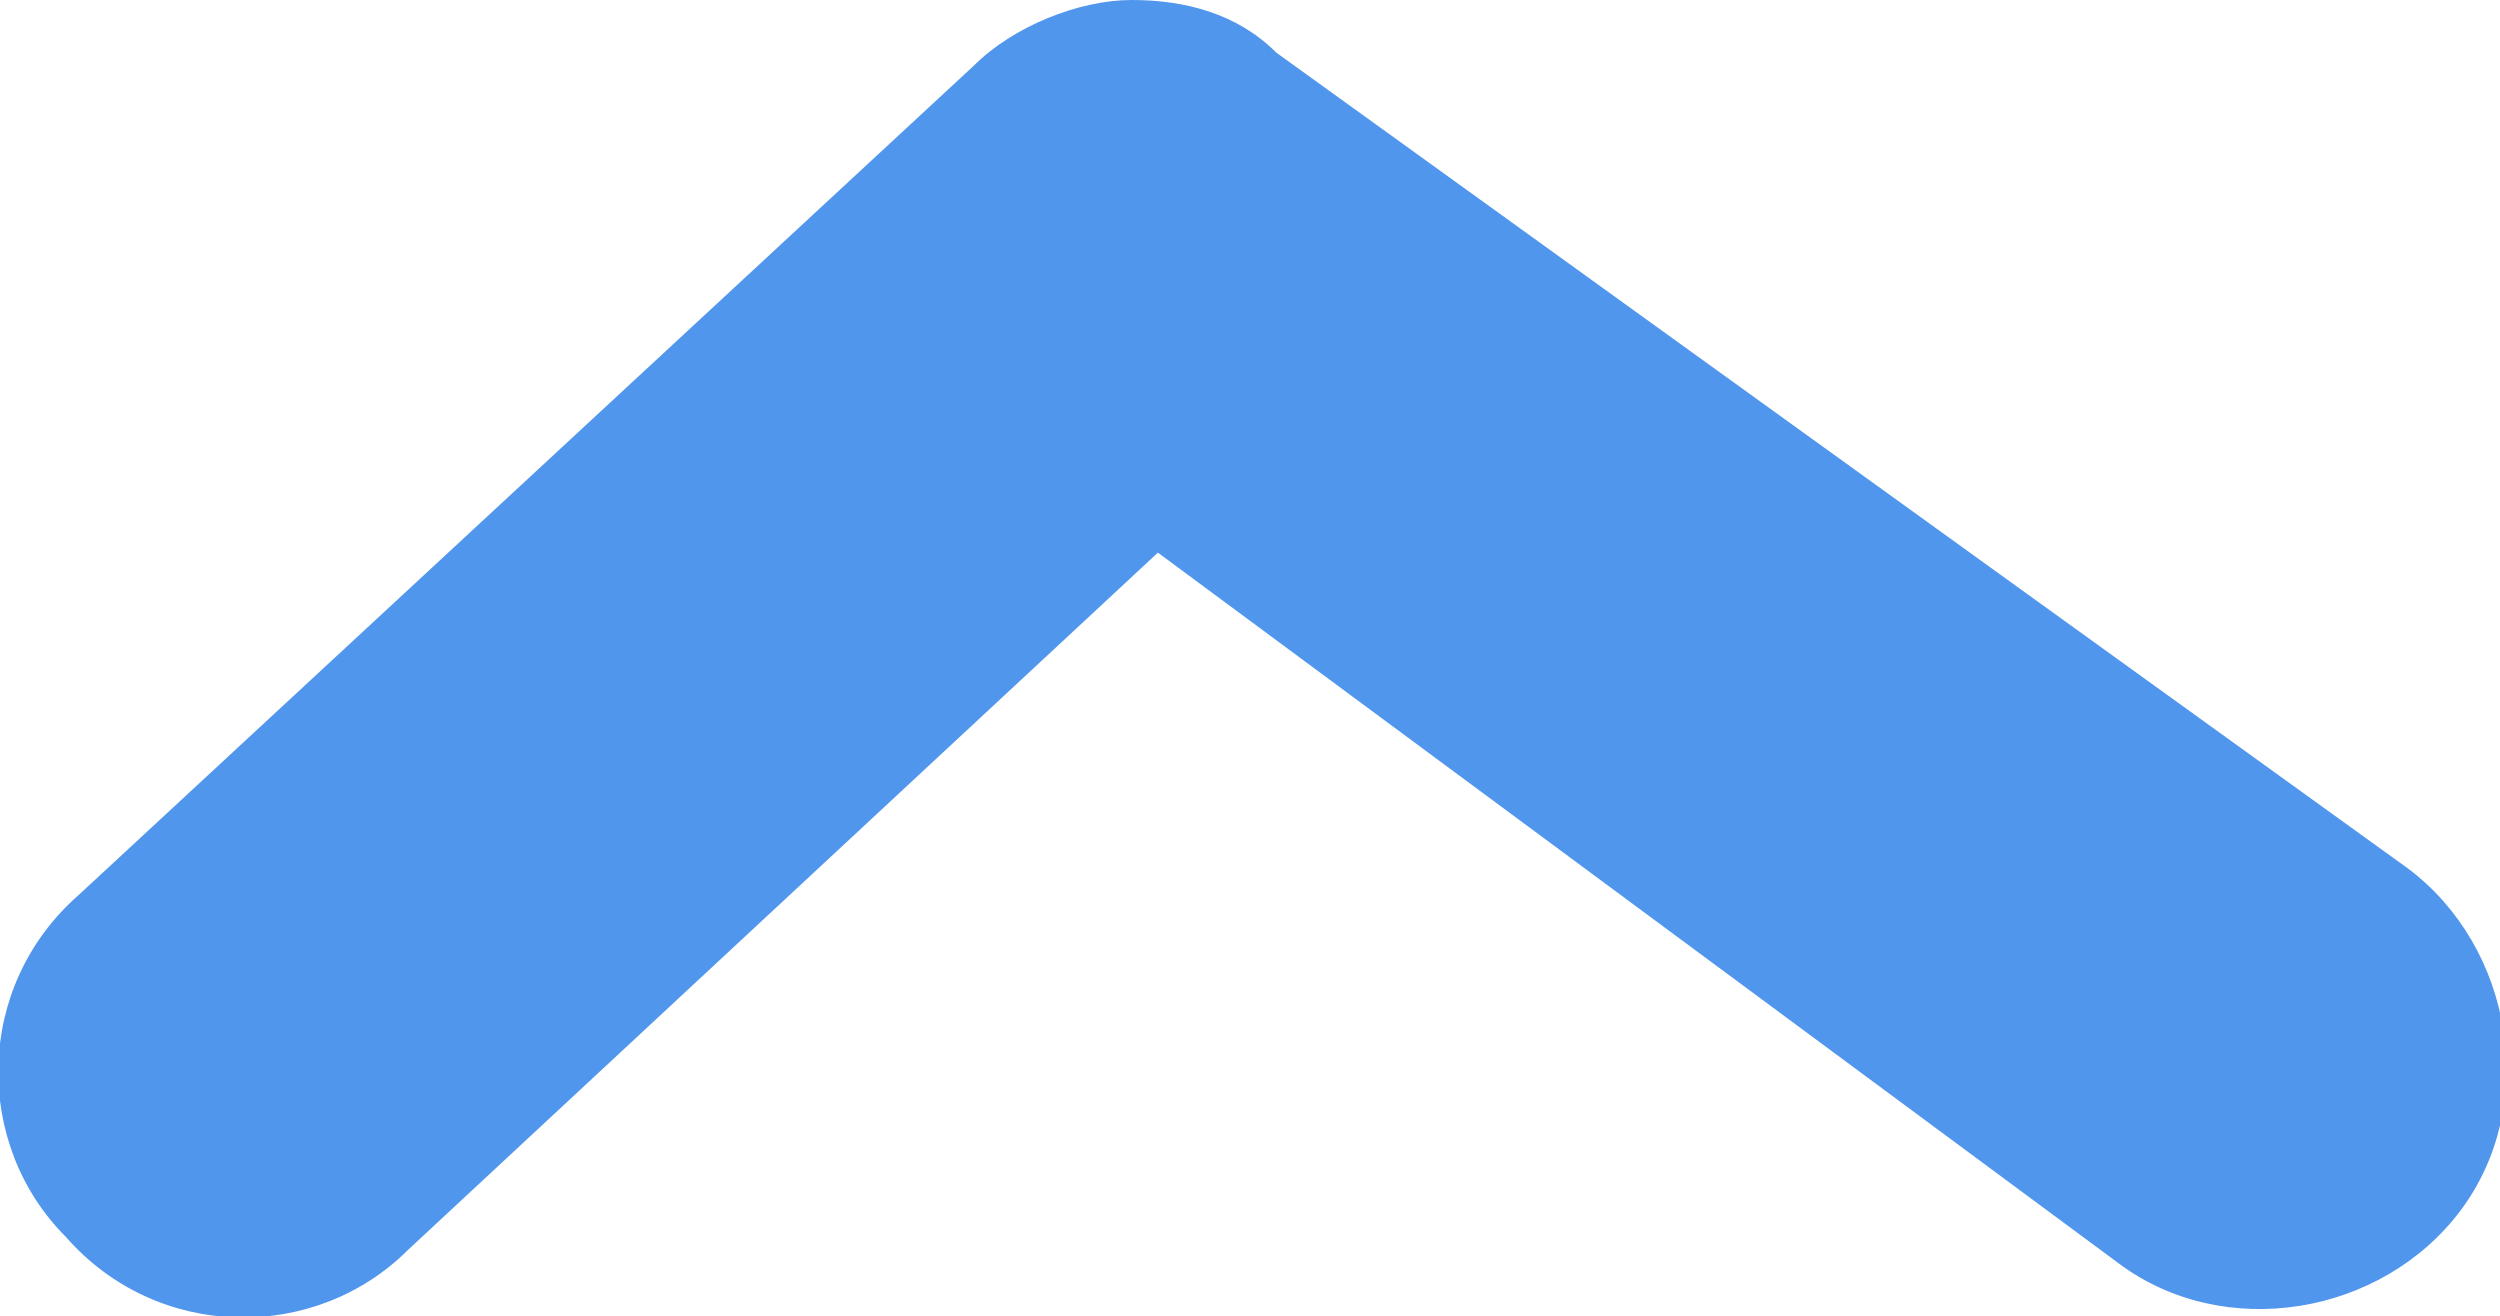
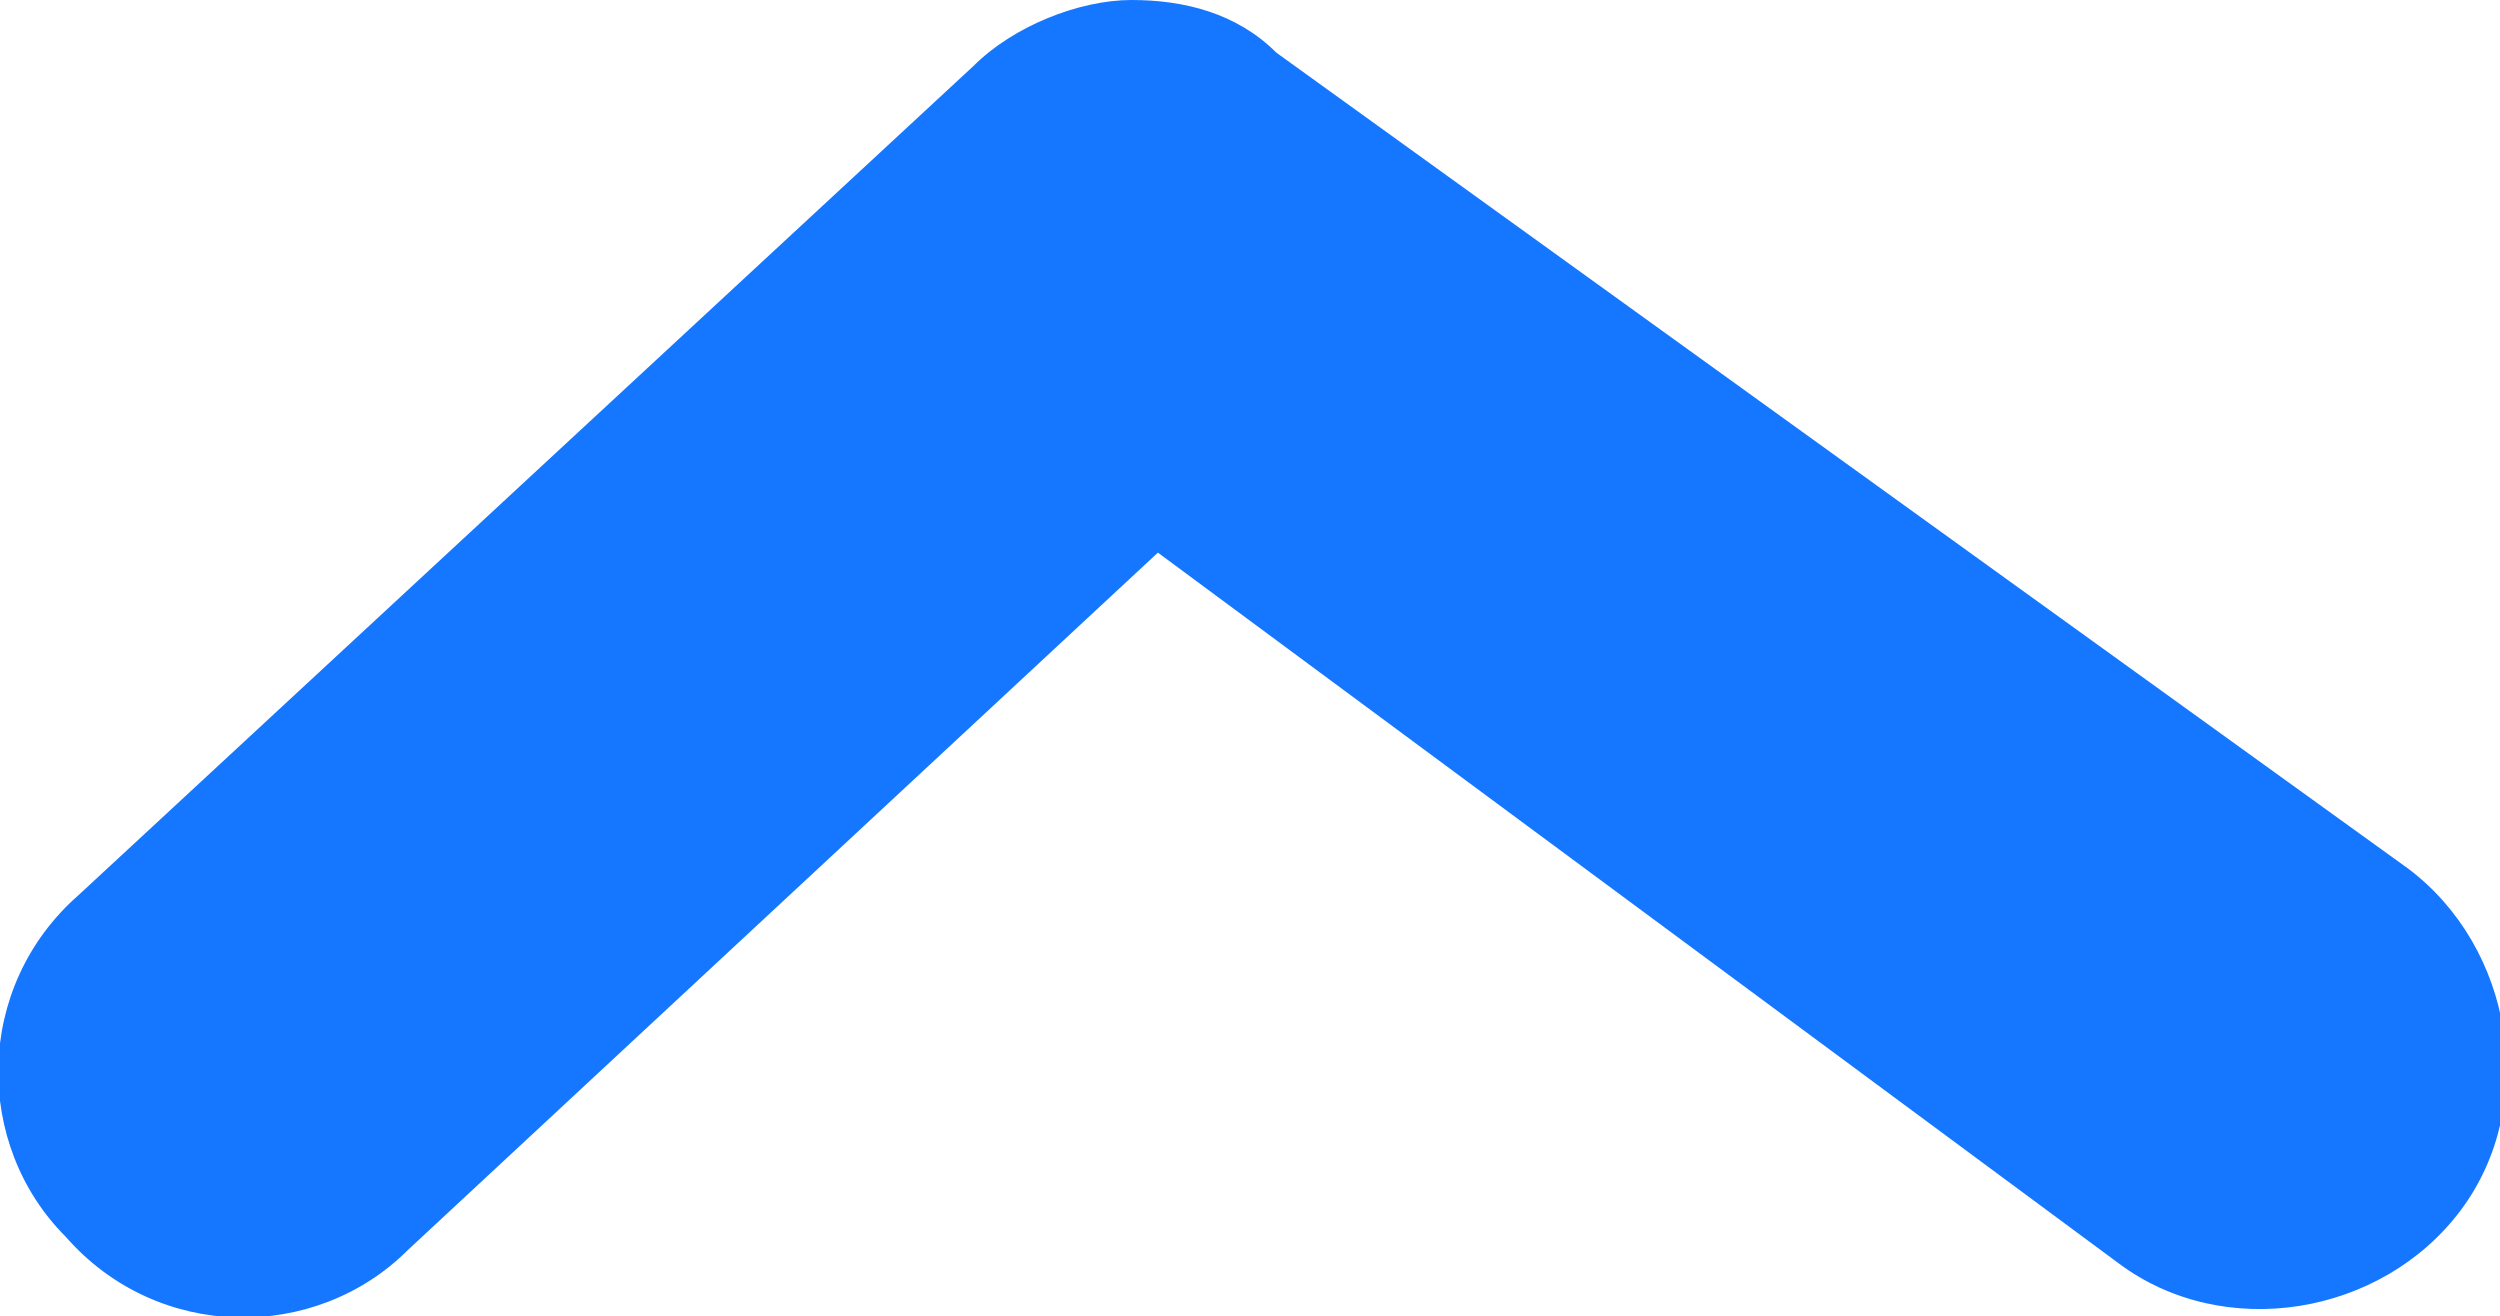
<svg xmlns="http://www.w3.org/2000/svg" version="1.1" id="Layer_1" x="0px" y="0px" viewBox="0 0 1.9 1" style="enable-background:new 0 0 1.9 1;" xml:space="preserve">
  <style type="text/css">
- 	.st0{fill:#5196ED;}
+ 	.st0{fill:#1577FF;}
</style>
  <path class="st0" d="M0.86,0C0.82,0,0.77,0.02,0.74,0.05L0.06,0.68c-0.08,0.07-0.08,0.19-0.01,0.26c0.07,0.08,0.19,0.08,0.26,0.01  l0.57-0.53l0.73,0.54c0.08,0.06,0.2,0.04,0.26-0.04c0.06-0.08,0.04-0.2-0.04-0.26L0.97,0.04C0.94,0.01,0.9,0,0.86,0z" />
</svg>
